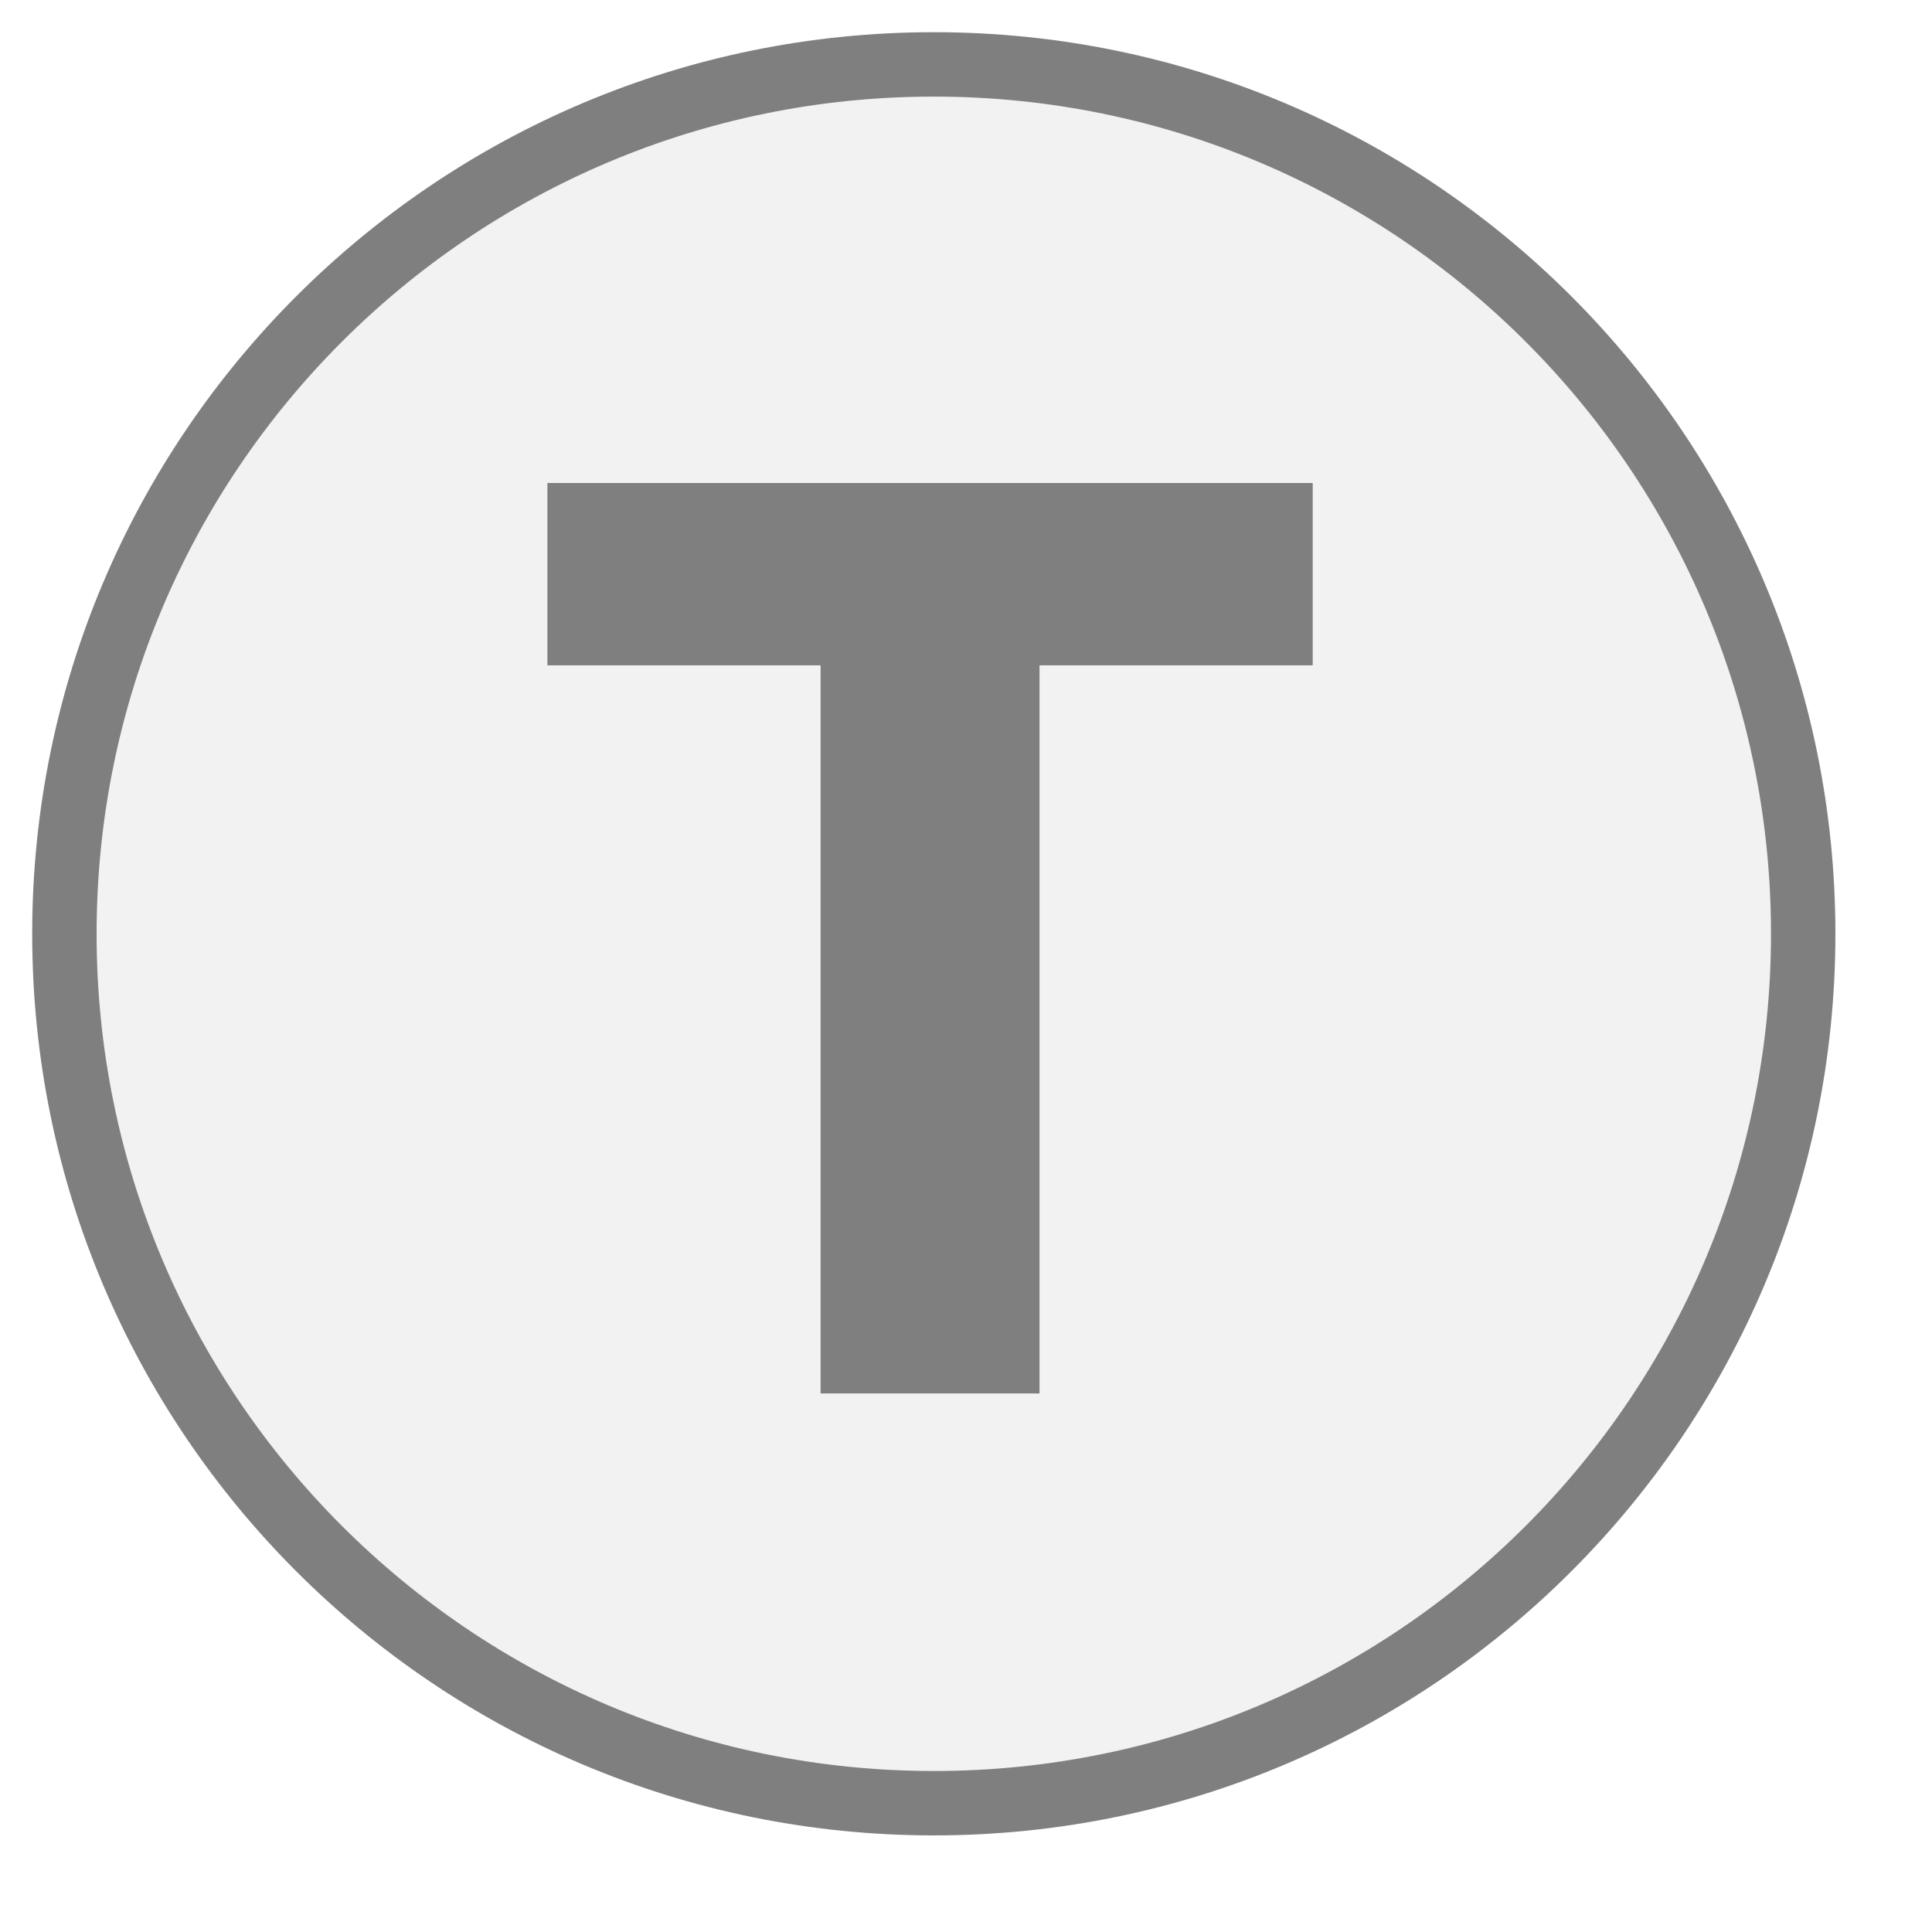
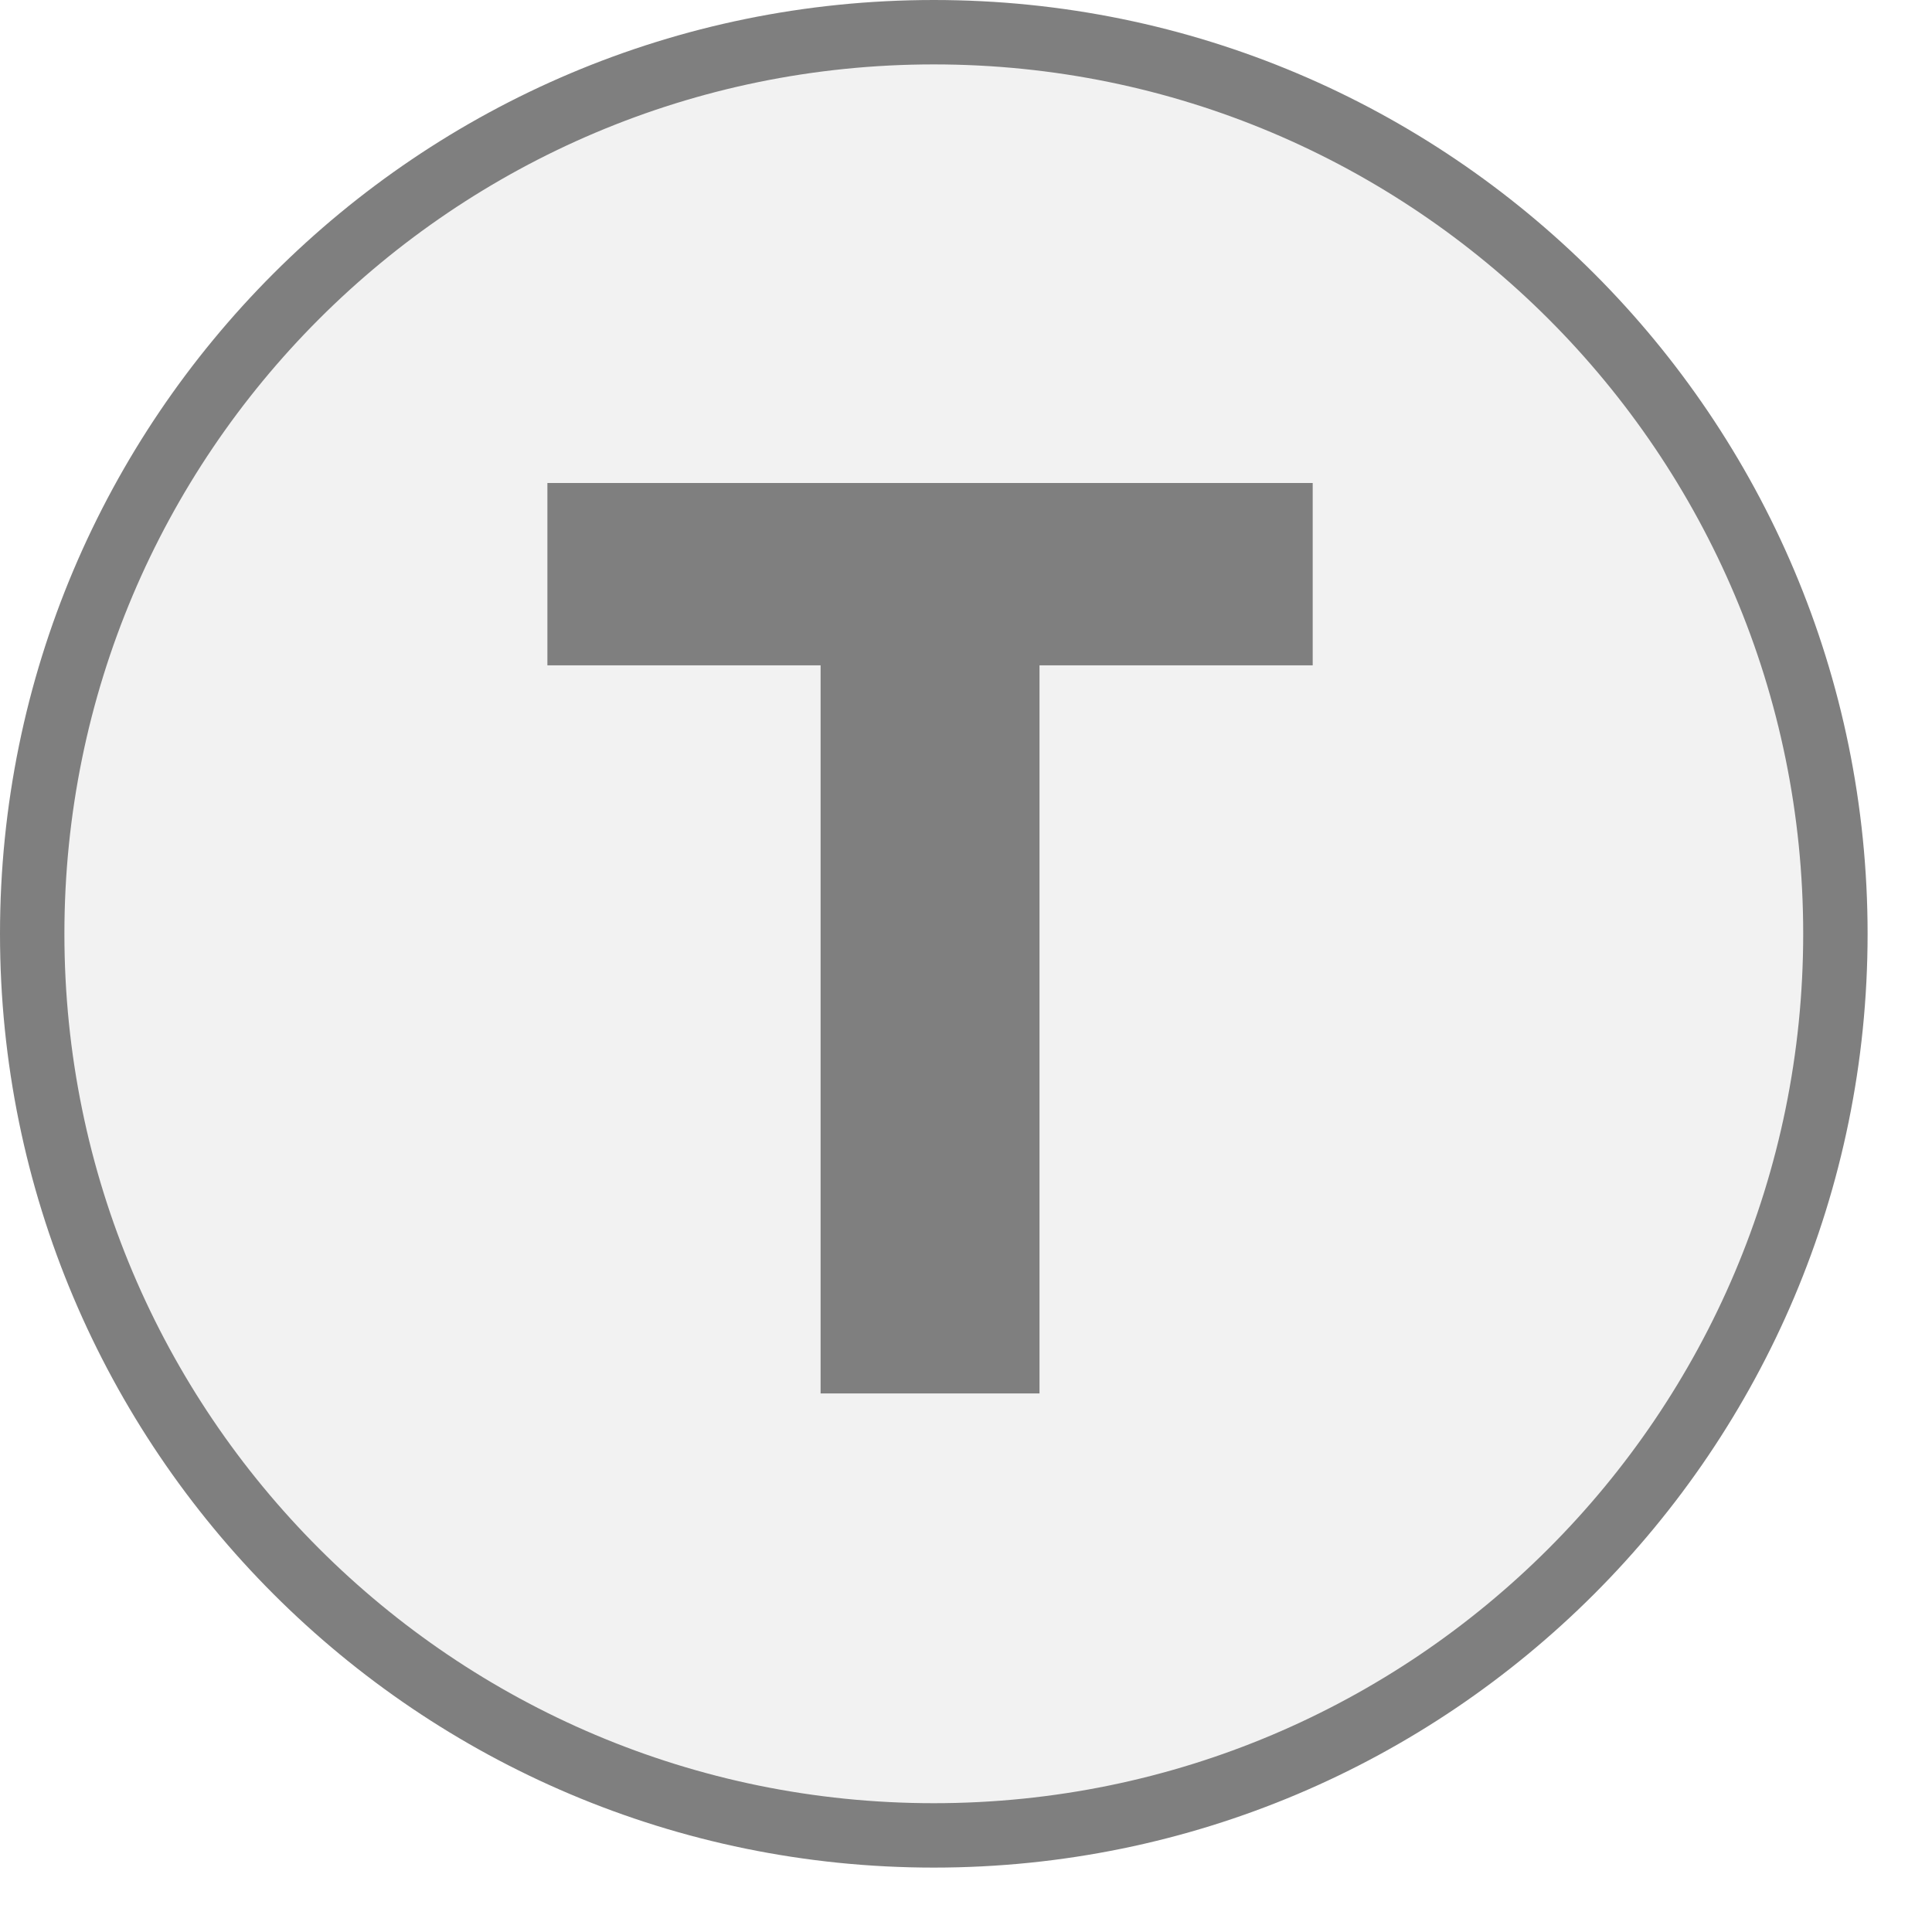
<svg xmlns="http://www.w3.org/2000/svg" width="30px" height="30px" viewBox="0 0 30 30">
-   <circle cx="14.5" cy="14.5" r="13.5" fill="#f2f2f2" stroke="#7f7f7f" stroke-width="1" />
+   <circle cx="14.5" cy="14.5" r="14" fill="#f2f2f2" stroke="#7f7f7f" stroke-width="1" />
  <path d="M829 0V1194H381V1493H1636V1194H1188V0H829Z" fill="#7f7f7f" transform="translate(8.5,7.5) scale(0.009469,-0.009469) translate(-381,-1493)" />
</svg>
